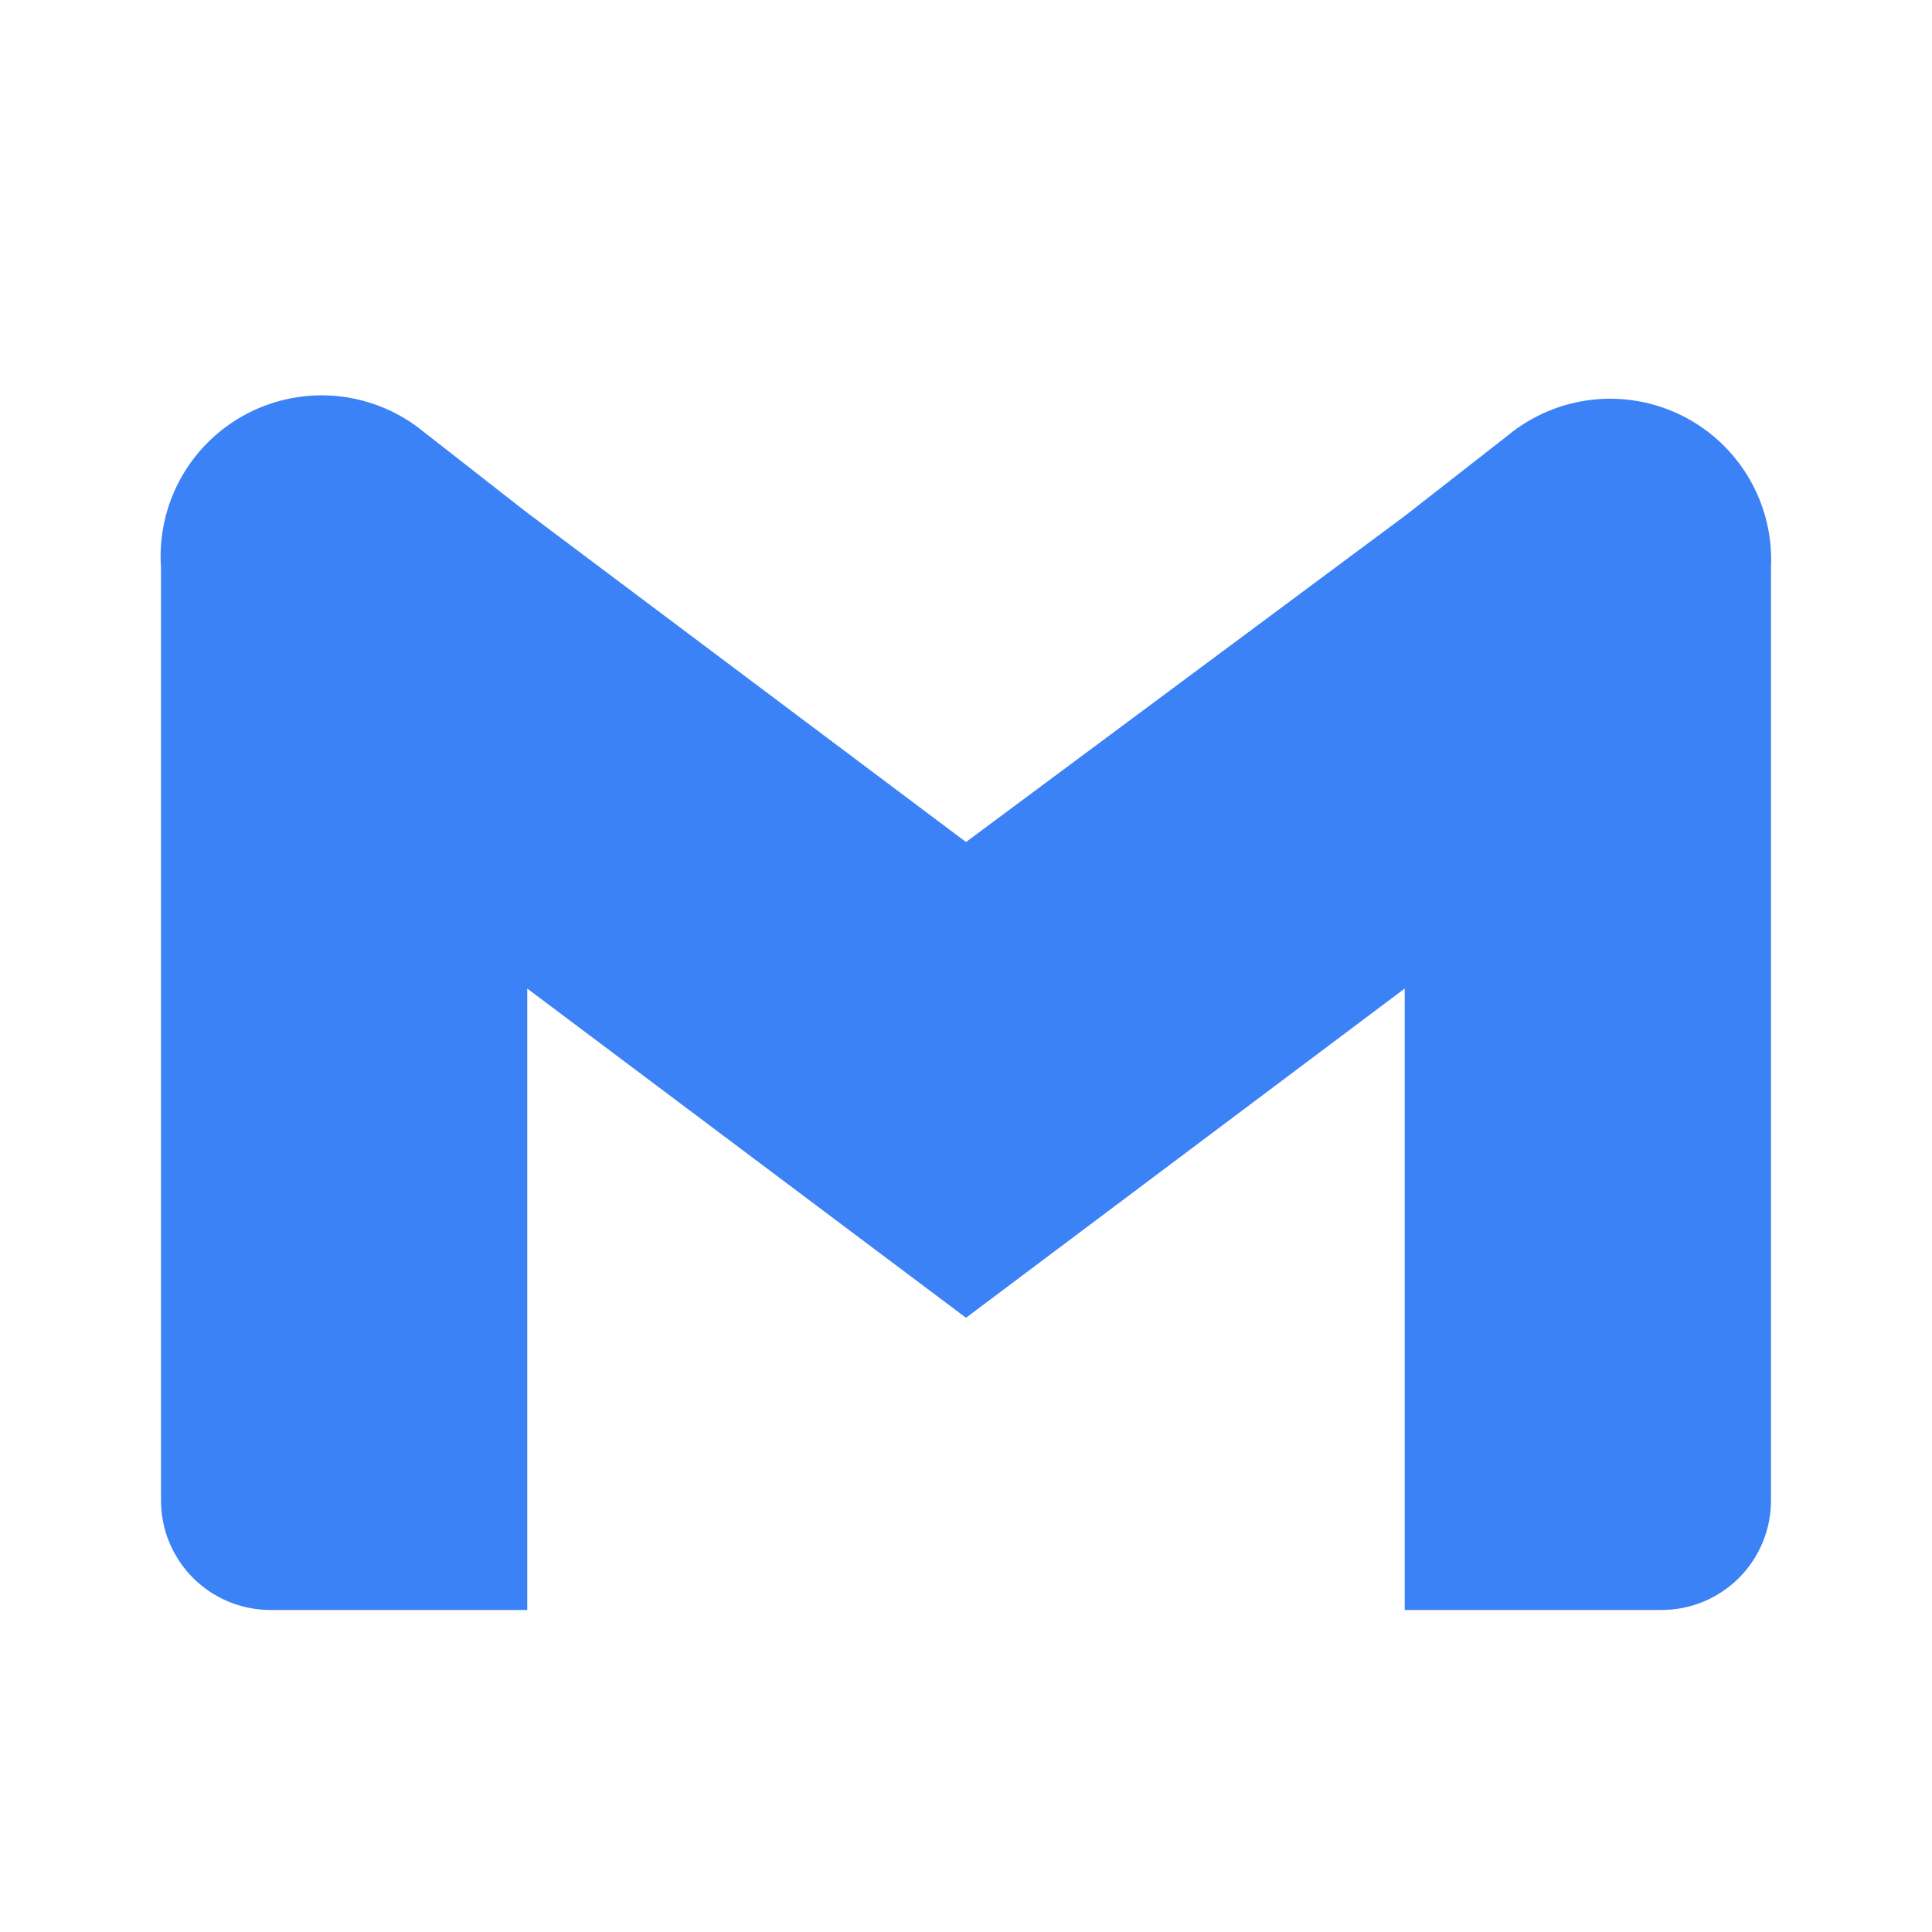
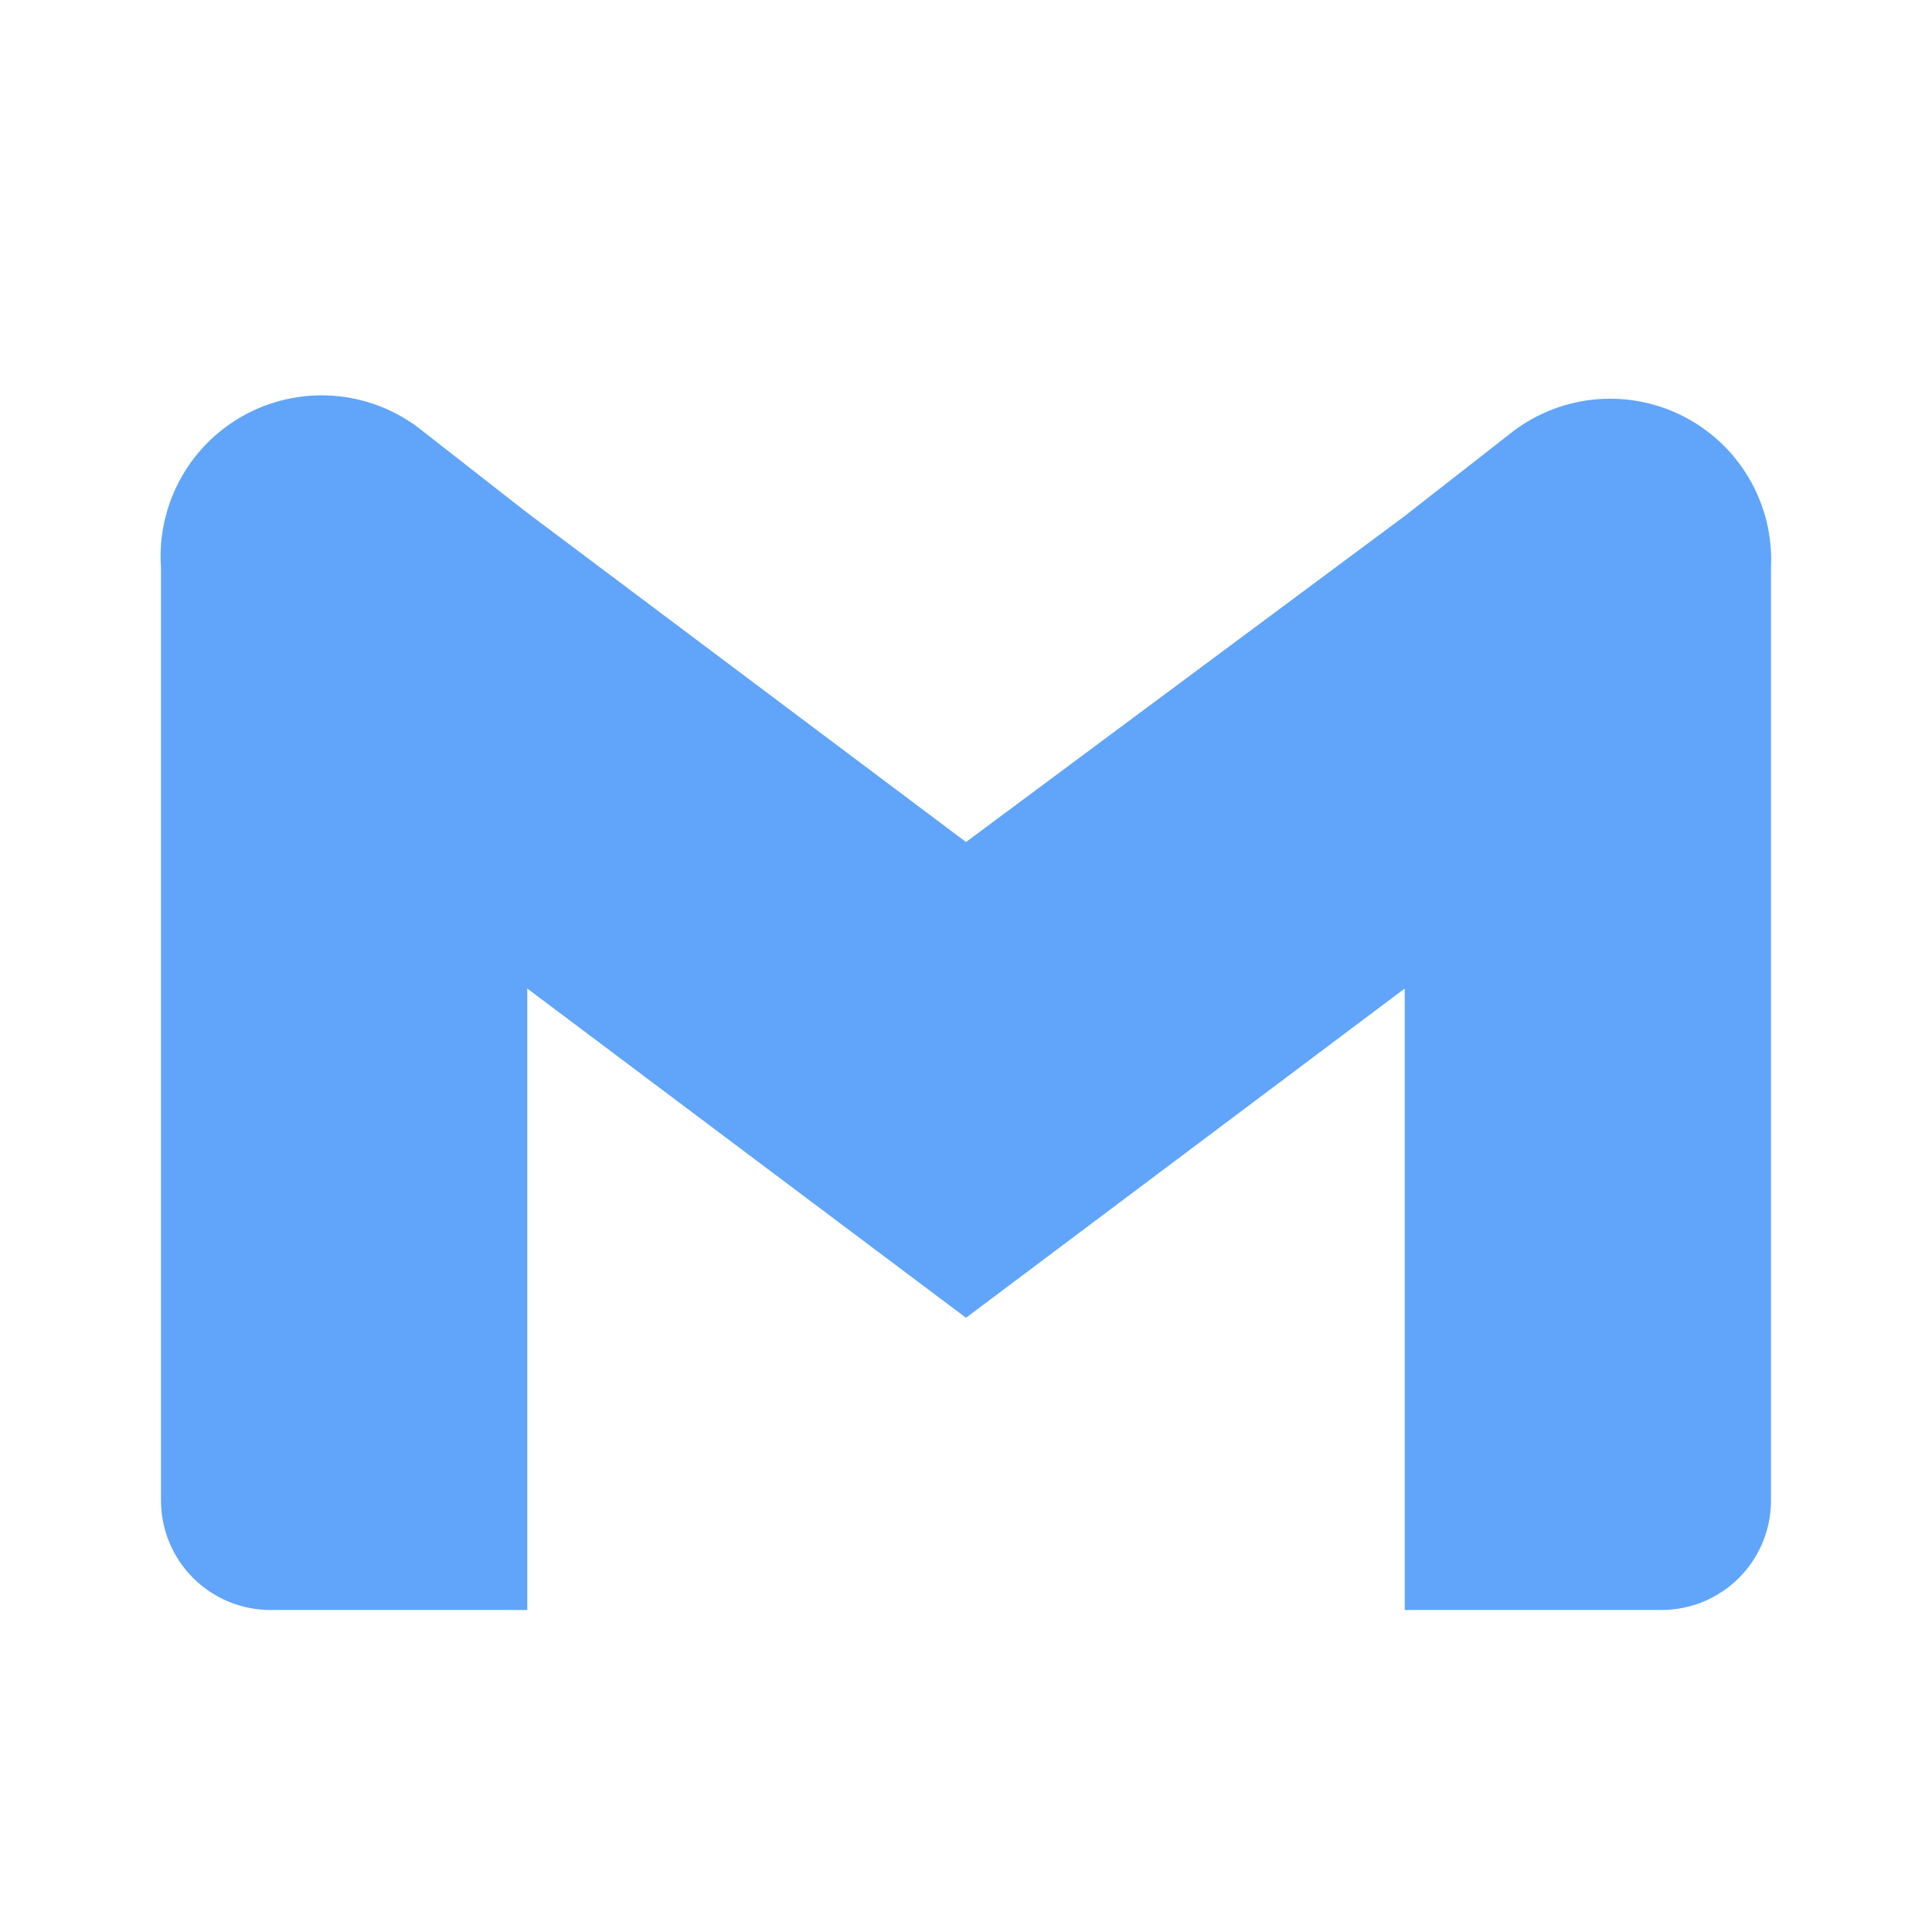
<svg xmlns="http://www.w3.org/2000/svg" width="100" height="100" viewBox="0 0 100 100" fill="none">
-   <path d="M78.041 22.542L72.708 26.708L50 43.583L27.291 26.542L21.958 22.375C20.702 21.336 19.168 20.688 17.547 20.511C15.926 20.335 14.289 20.639 12.838 21.384C11.388 22.129 10.188 23.283 9.387 24.704C8.586 26.124 8.22 27.748 8.333 29.375V77.667C8.333 79.169 8.93 80.611 9.993 81.674C11.056 82.736 12.497 83.333 14 83.333H27.291V51.167L50 68.208L72.708 51.167V83.333H86C87.503 83.333 88.944 82.736 90.007 81.674C91.07 80.611 91.666 79.169 91.666 77.667V29.375C91.745 27.762 91.353 26.162 90.538 24.768C89.724 23.373 88.522 22.246 87.079 21.522C85.636 20.798 84.013 20.509 82.409 20.69C80.804 20.871 79.287 21.515 78.041 22.542Z" fill="#3B82F6" />
+   <path d="M78.041 22.542L72.708 26.708L50 43.583L27.291 26.542L21.958 22.375C20.702 21.336 19.168 20.688 17.547 20.511C15.926 20.335 14.289 20.639 12.838 21.384C11.388 22.129 10.188 23.283 9.387 24.704C8.586 26.124 8.22 27.748 8.333 29.375V77.667C8.333 79.169 8.93 80.611 9.993 81.674C11.056 82.736 12.497 83.333 14 83.333H27.291V51.167L50 68.208L72.708 51.167V83.333H86C87.503 83.333 88.944 82.736 90.007 81.674C91.07 80.611 91.666 79.169 91.666 77.667V29.375C91.745 27.762 91.353 26.162 90.538 24.768C89.724 23.373 88.522 22.246 87.079 21.522C85.636 20.798 84.013 20.509 82.409 20.69C80.804 20.871 79.287 21.515 78.041 22.542Z" fill="#60A5FA" />
</svg>
